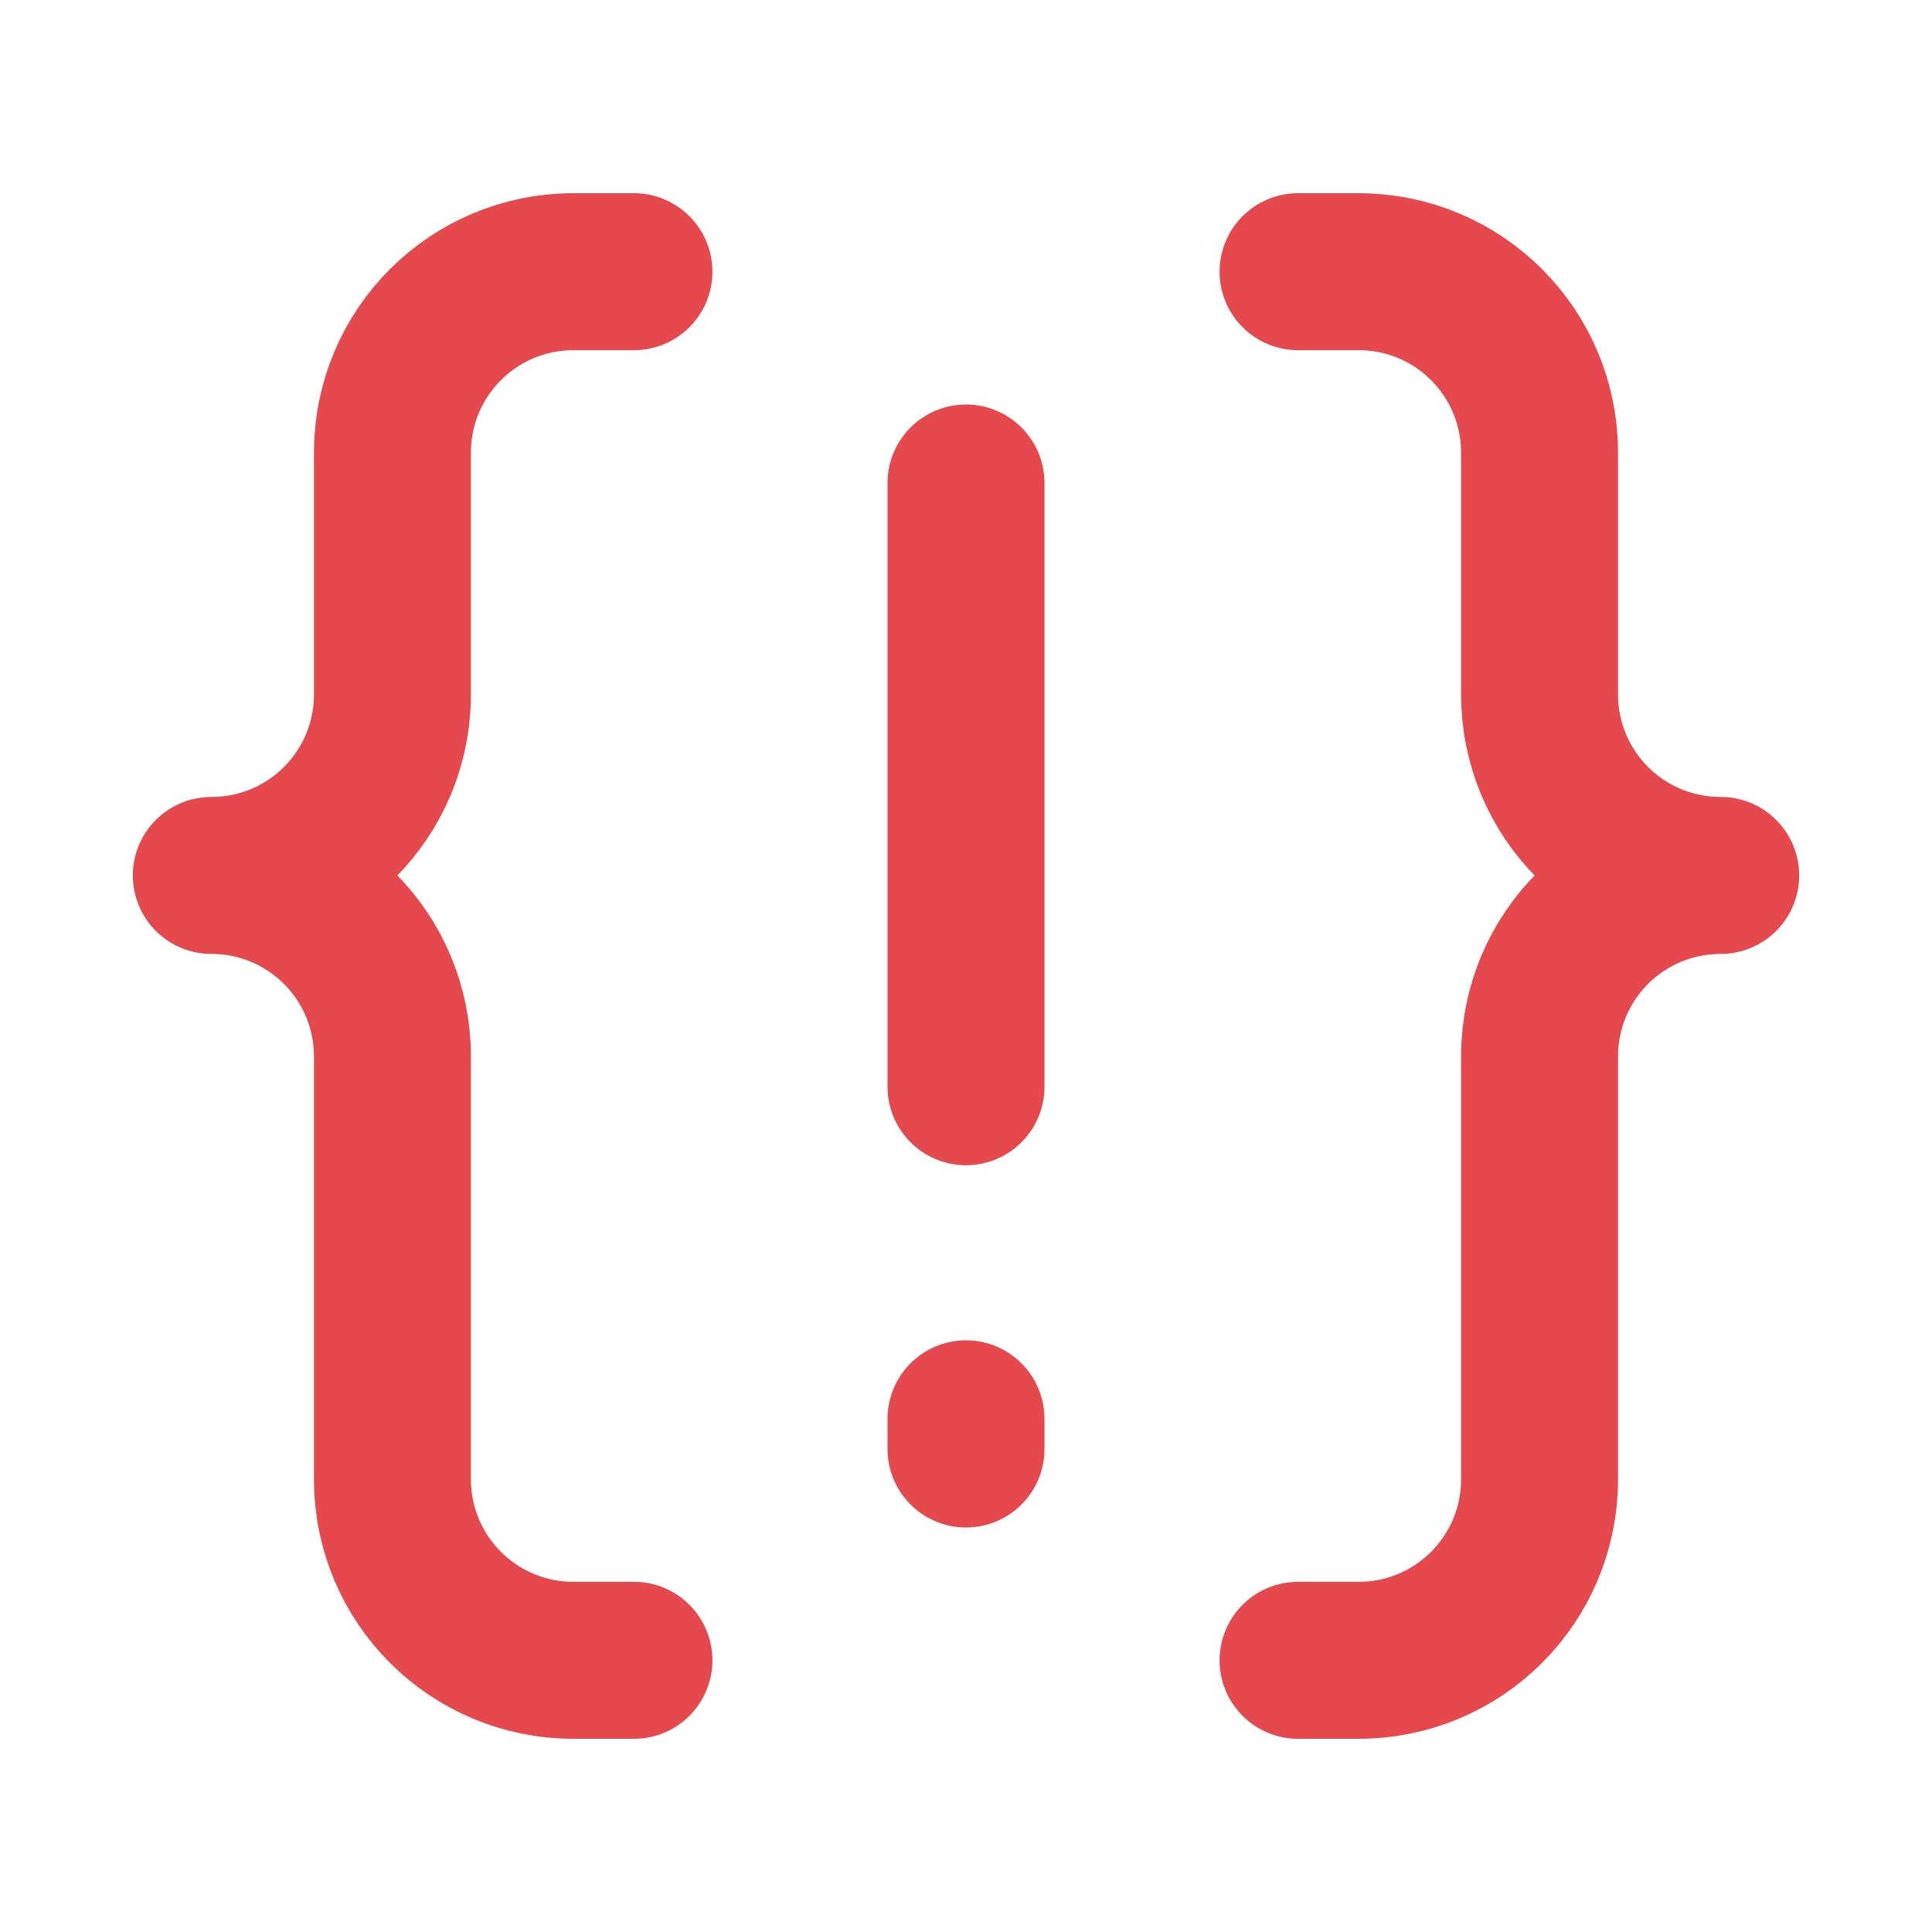
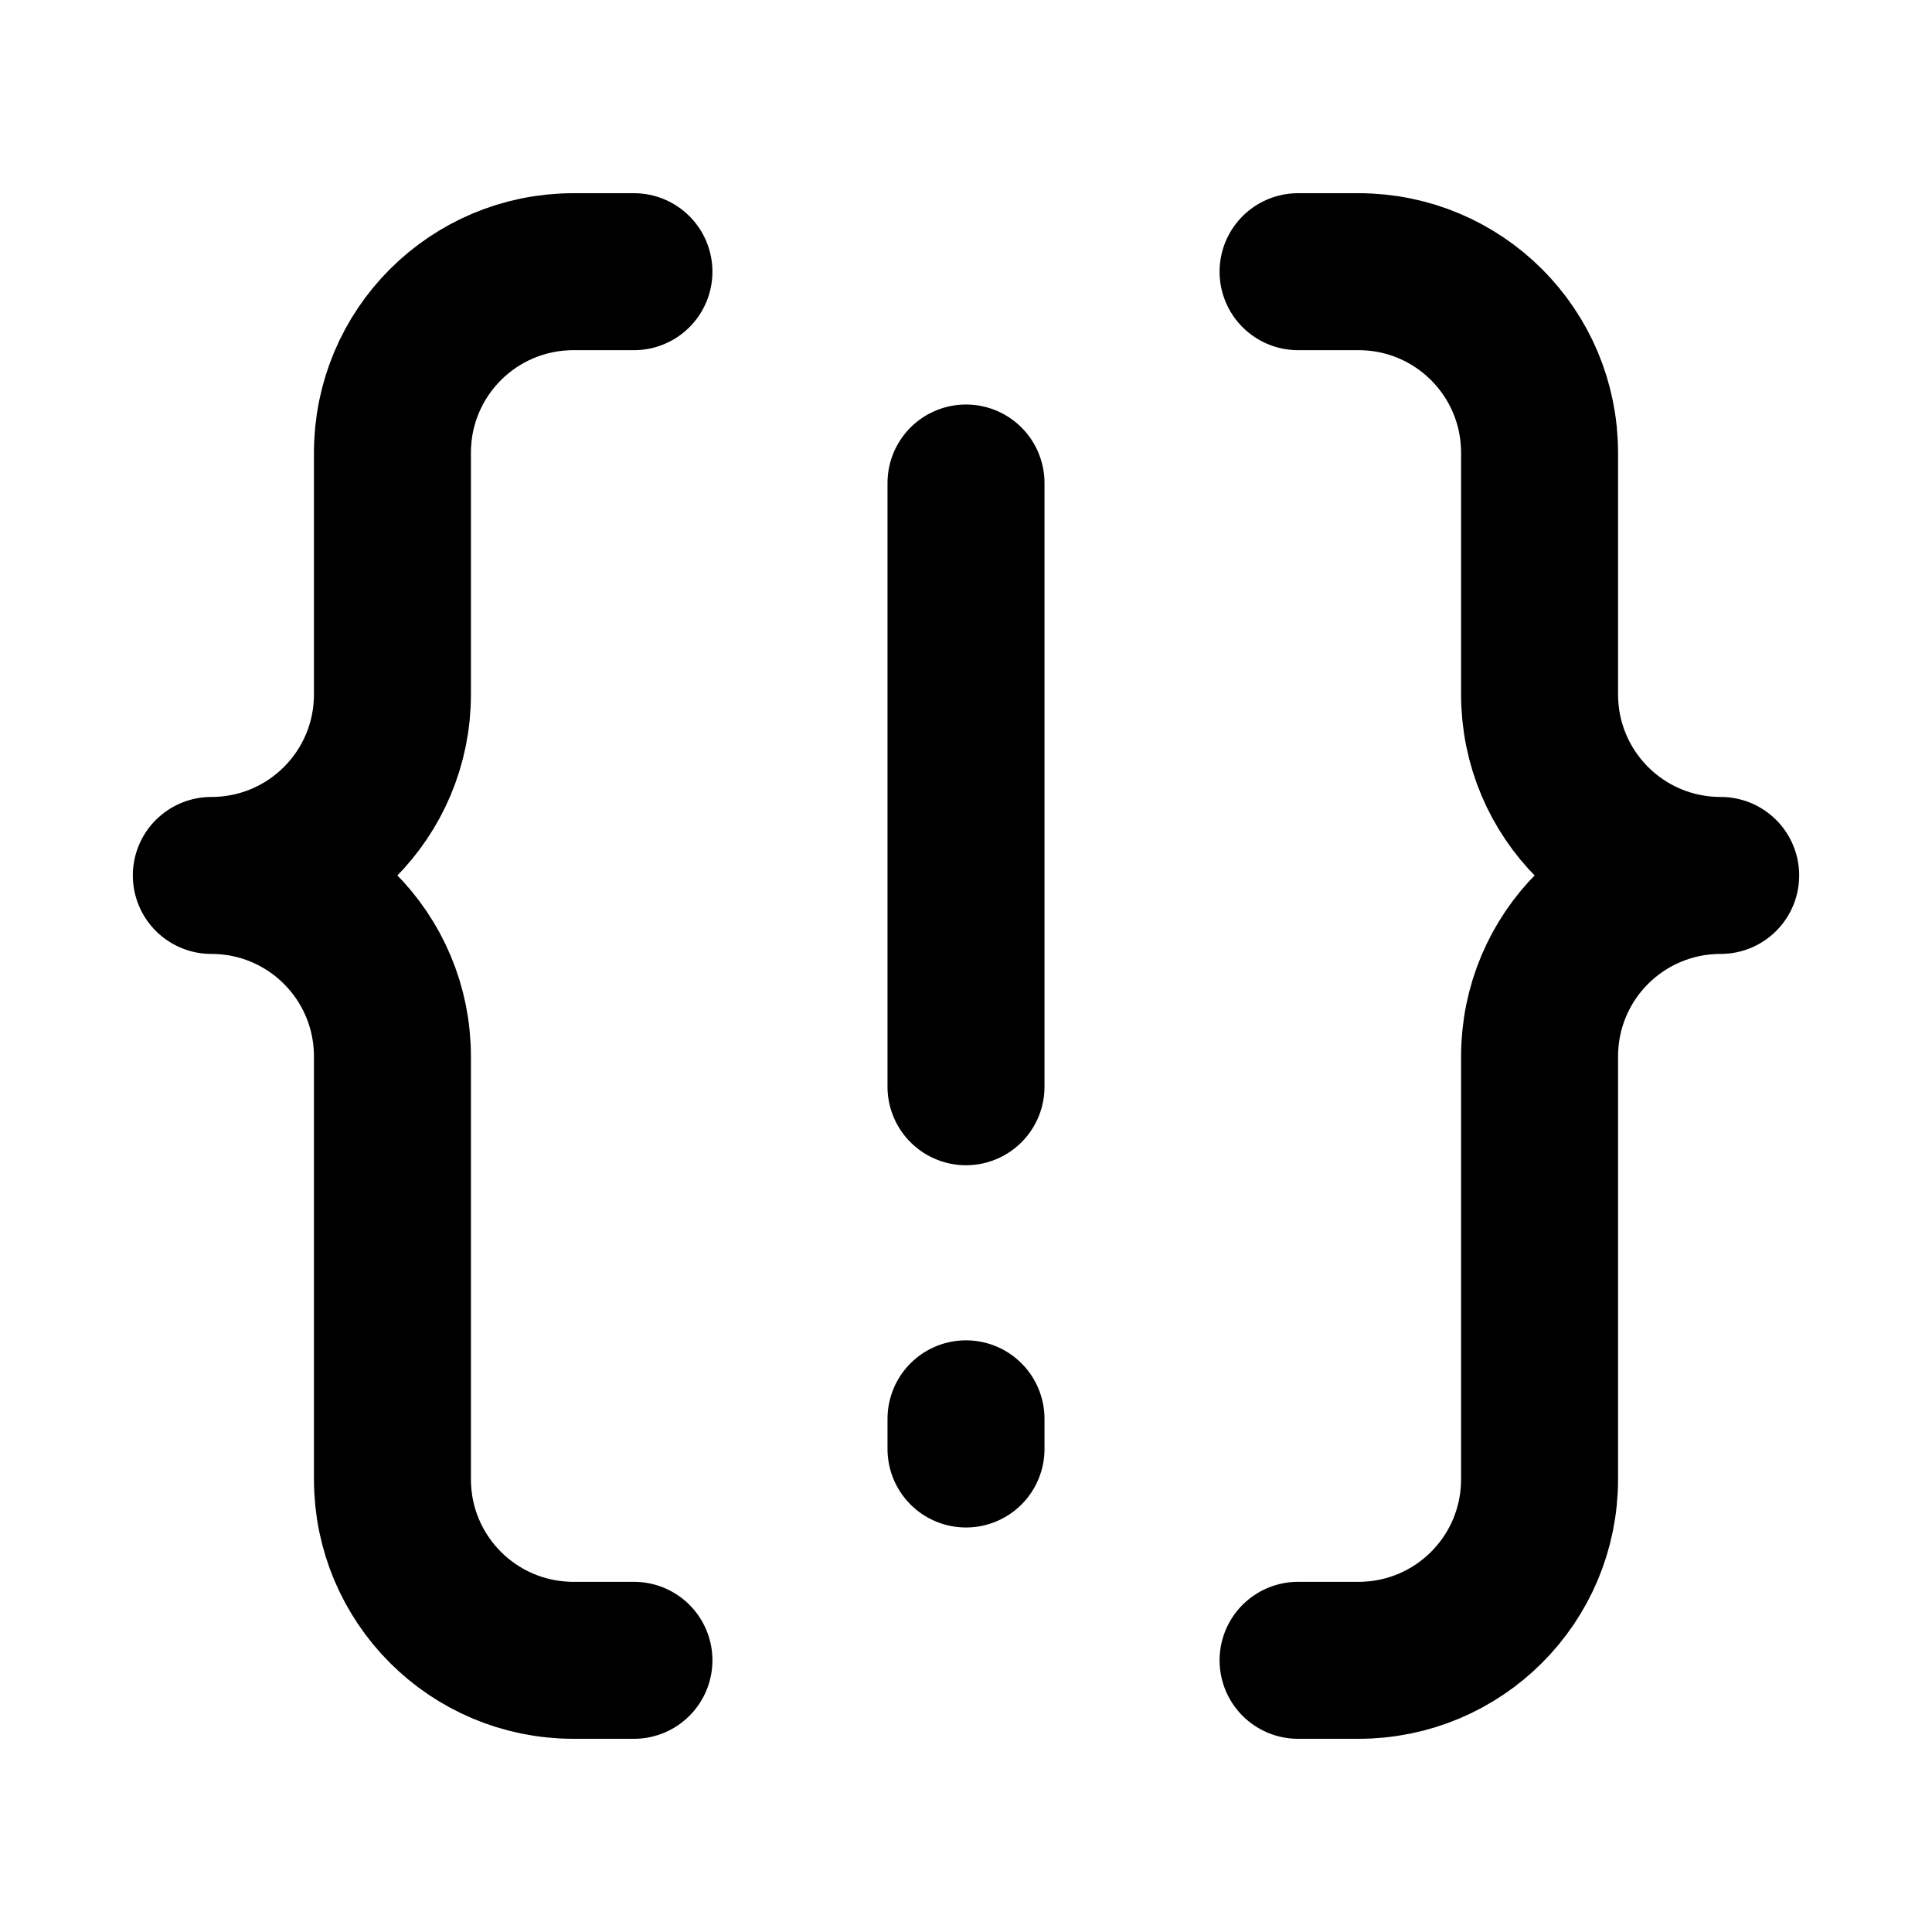
<svg xmlns="http://www.w3.org/2000/svg" viewBox="0 0 16 16" fill="none">
-   <path d="M5.25 2.25h-.5c-.83 0-1.5.67-1.5 1.5v2c0 .83-.67 1.5-1.5 1.5.83 0 1.5.67 1.5 1.5v3.5c0 .83.67 1.5 1.5 1.5h.5M10.75 2.25h.5c.83 0 1.5.67 1.5 1.5v2c0 .83.67 1.5 1.5 1.5-.83 0-1.5.67-1.5 1.5v3.5c0 .83-.67 1.5-1.5 1.5h-.5M8 4v5M8 11.75v.25" stroke="#e5484d" stroke-width="1.3" stroke-linecap="round" stroke-linejoin="round" />
+   <path d="M5.25 2.25h-.5c-.83 0-1.5.67-1.5 1.5v2c0 .83-.67 1.5-1.5 1.5.83 0 1.5.67 1.5 1.5v3.5c0 .83.67 1.5 1.5 1.5h.5M10.75 2.25h.5c.83 0 1.5.67 1.5 1.5v2c0 .83.67 1.5 1.5 1.5-.83 0-1.5.67-1.5 1.5v3.5c0 .83-.67 1.5-1.5 1.5h-.5M8 4v5M8 11.75v.25" stroke="currentColor" stroke-width="1.3" stroke-linecap="round" stroke-linejoin="round" />
</svg>
